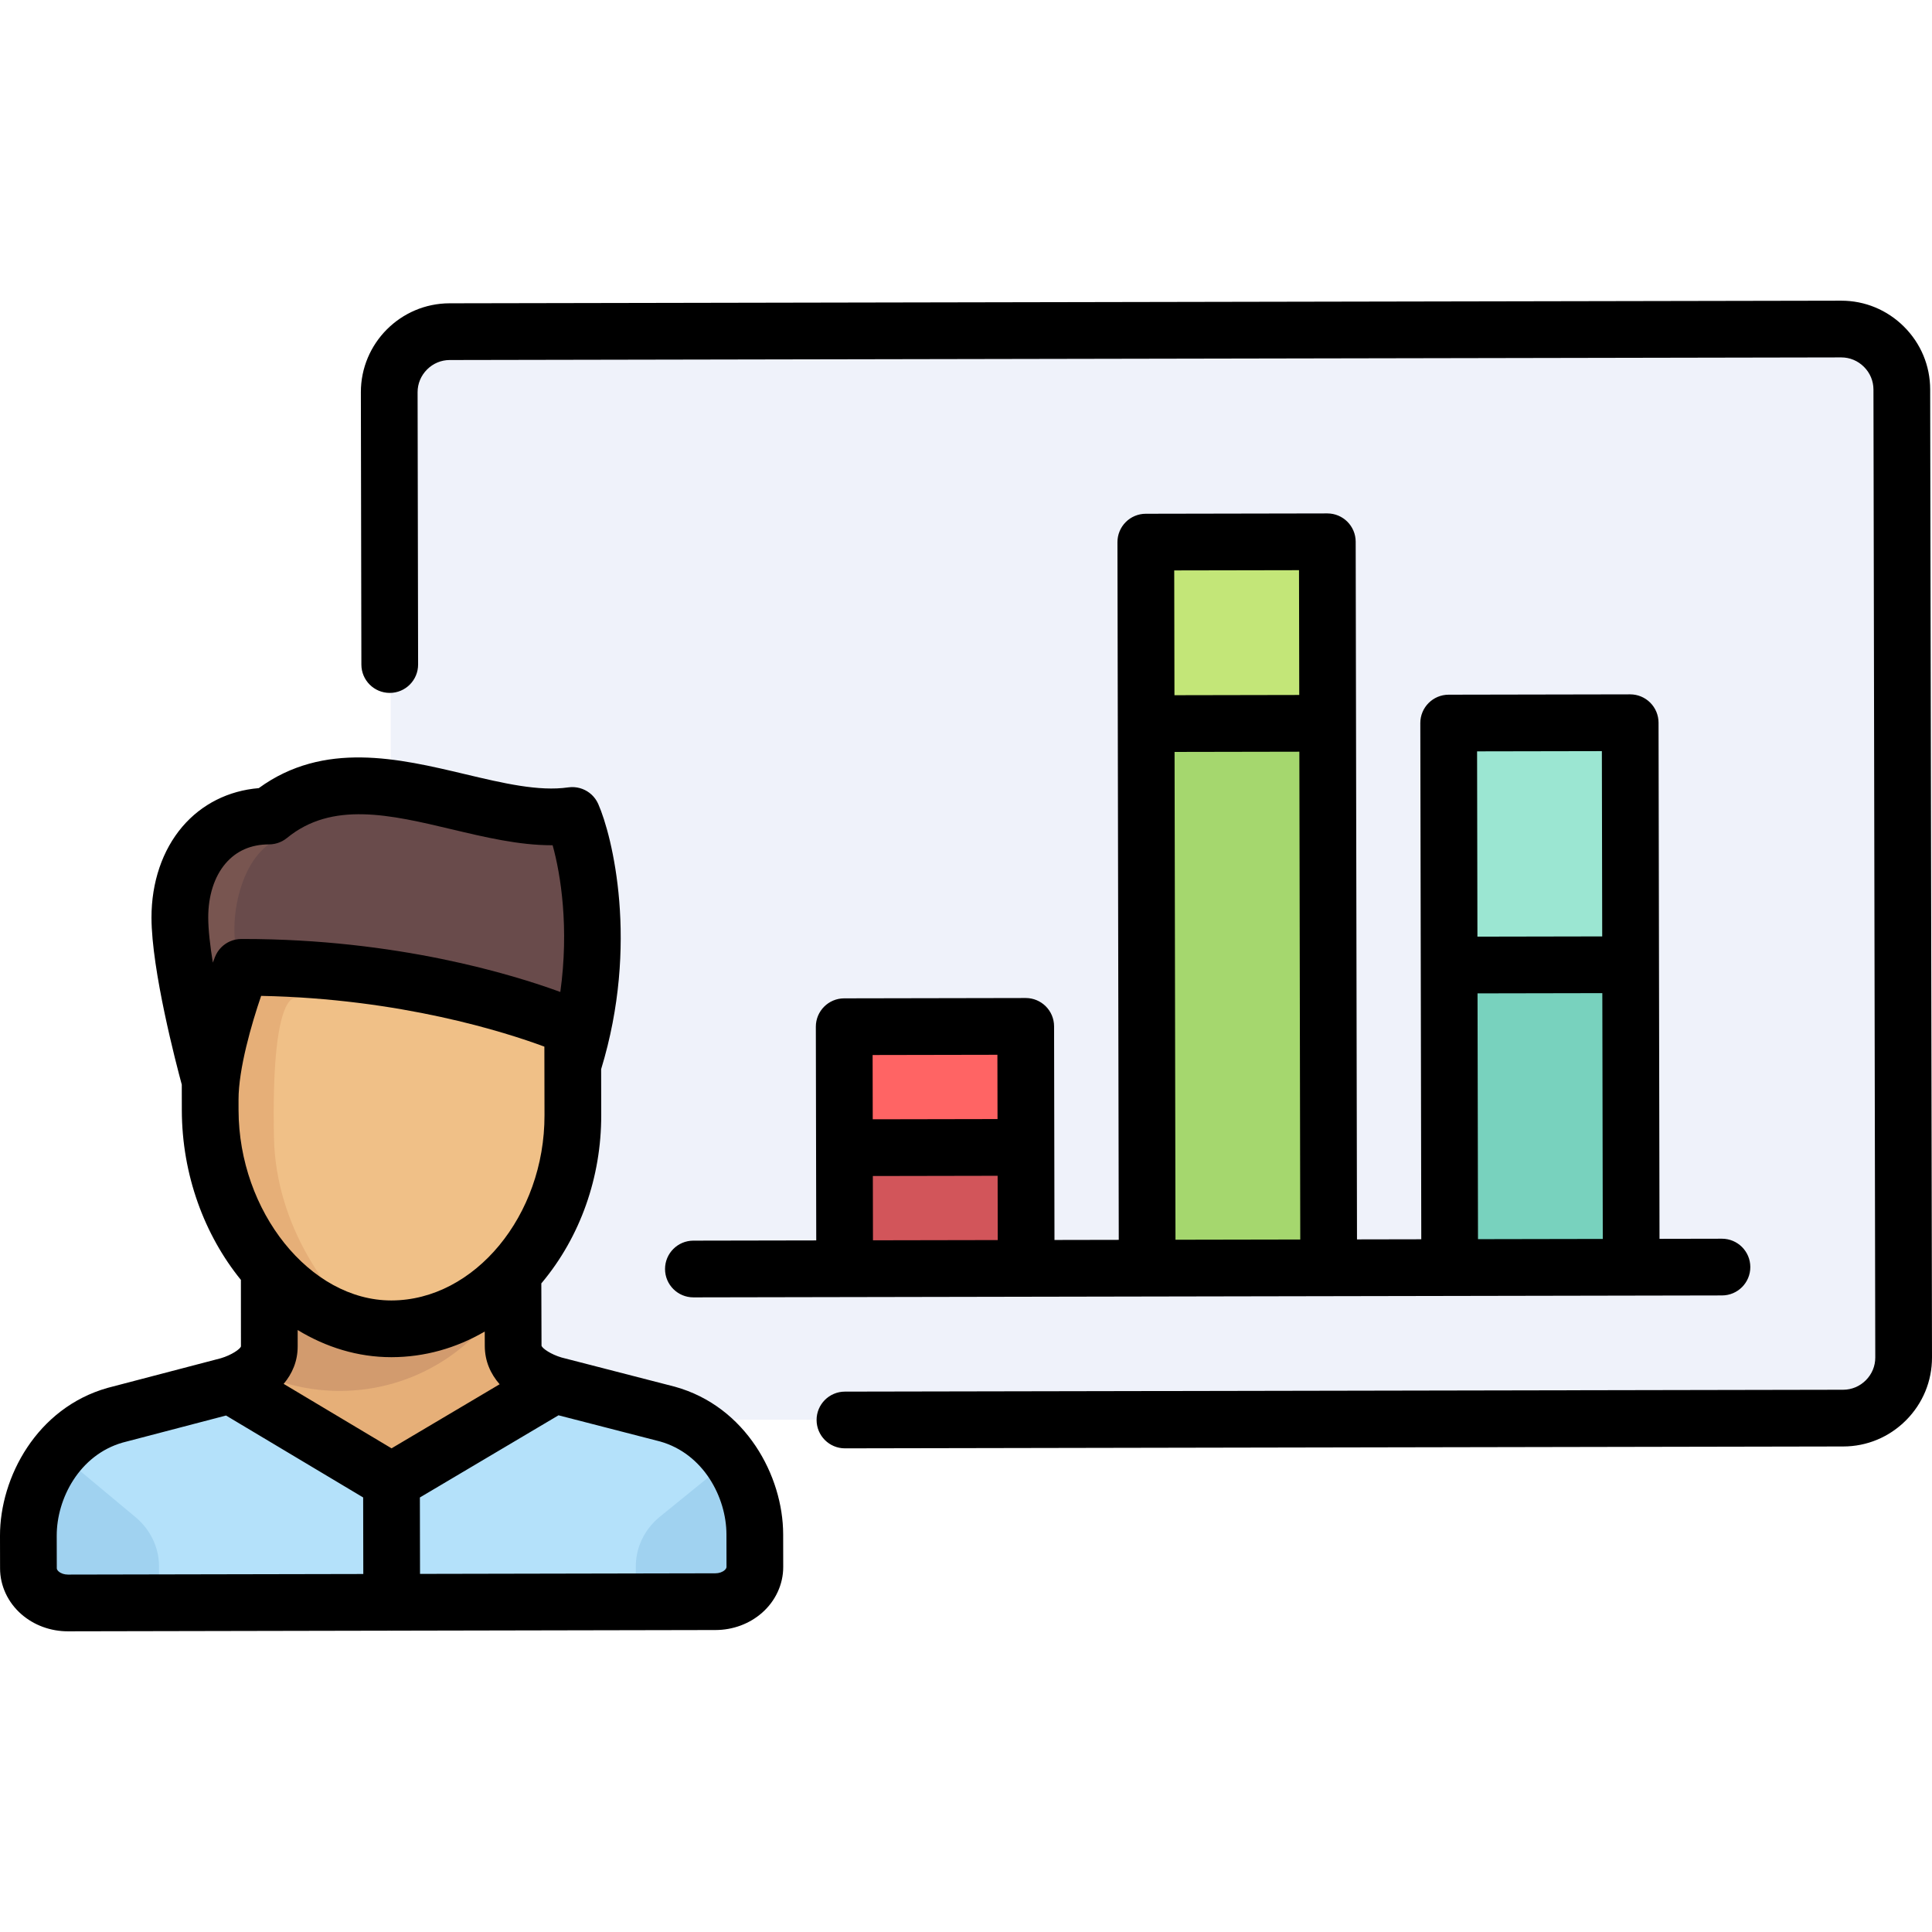
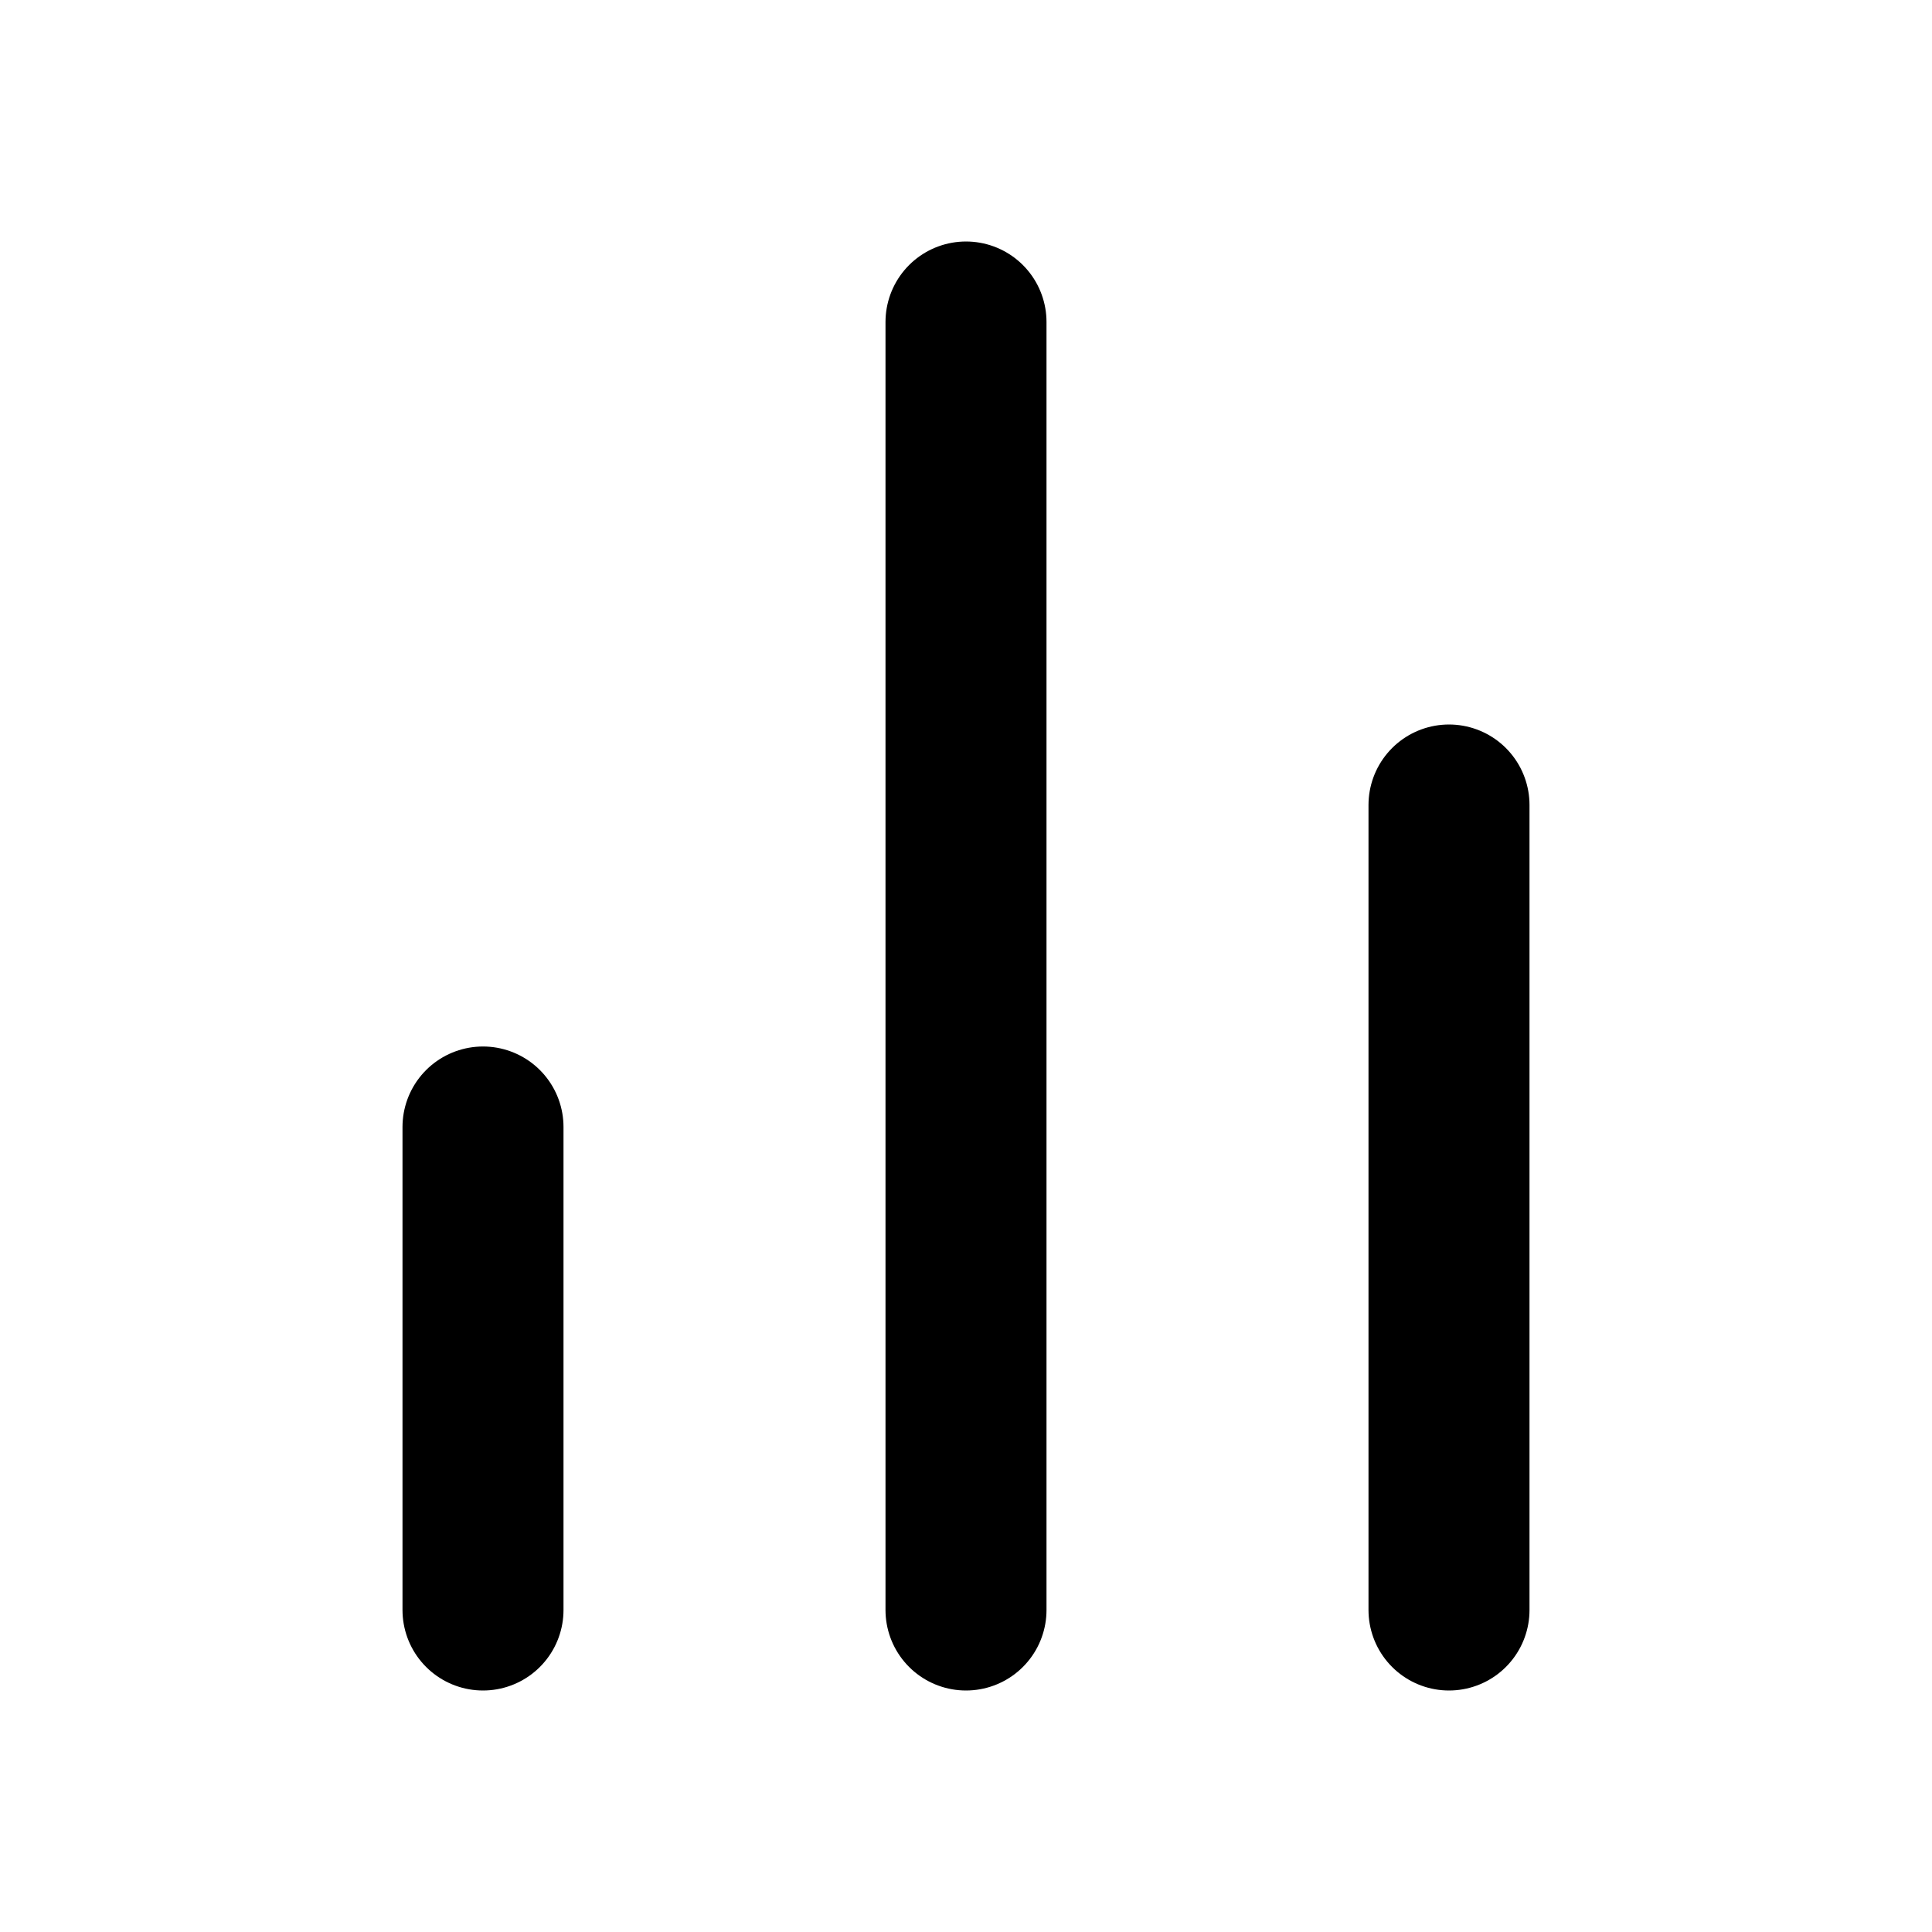
- <svg xmlns="http://www.w3.org/2000/svg" version="1.1" id="Layer_1" viewBox="0 0 512.001 512.001" xml:space="preserve">
-   <path style="fill:#EFF2FA;" d="M119.576,376.246h369.583c8.856,0,16.034-7.178,16.034-16.034V103.668  c0-8.856-7.178-16.034-16.034-16.034H119.576c-8.856,0-16.034,7.178-16.034,16.034v256.545  C103.542,369.068,110.721,376.246,119.576,376.246z" />
-   <polyline style="fill:#FF6464;" points="271.945,336.134 271.825,271.998 223.723,272.088 223.843,336.224 " />
-   <polyline style="fill:#C3E678;" points="352.116,335.984 351.754,143.575 303.652,143.665 304.013,336.074 " />
-   <polyline style="fill:#9BE6D2;" points="432.286,335.832 432.014,191.526 383.912,191.617 384.184,335.923 " />
-   <rect x="255.771" y="239.818" transform="matrix(0.0019 1 -1 0.0019 591.1703 -64.5559)" style="fill:#A5D76E;" width="144.307" height="48.102" />
-   <rect x="223.762" y="272.042" transform="matrix(-1 0.0019 -0.0019 -1 496.1736 575.6812)" style="fill:#FF6464;" width="48.102" height="32.068" />
-   <rect x="231.832" y="296.105" transform="matrix(-0.0019 -1 1 -0.0019 -71.8184 568.6303)" style="fill:#D2555A;" width="32.068" height="48.102" />
-   <rect x="368.07" y="271.728" transform="matrix(0.0019 1 -1 0.0019 703.1558 -112.9348)" style="fill:#78D2BE;" width="80.165" height="48.102" />
-   <g>
-     <path style="fill:#E6AF78;" d="M146.437,367.411c-2.632-0.752-10.857-3.734-10.869-10.343l-0.061-19.389l-64.573,0.14l0.012,19.39   c0.011,5.825-6.366,8.854-9.679,10.013l42.057,25.749L146.437,367.411z" />
-     <path style="fill:#E6AF78;" d="M135.567,357.07l-0.051-16.232c-8.48,16.486-25.648,27.771-45.465,27.771   c-7.96,0-15.495-1.821-22.212-5.068c-2.09,1.872-4.778,3.054-6.573,3.683l42.057,25.749l43.113-25.559   C143.805,366.66,135.58,363.678,135.567,357.07z" />
-   </g>
-   <path style="fill:#D29B6E;" d="M135.517,340.836l-0.01-3.157l-64.573,0.14l0.012,19.39c0.005,2.67-1.337,4.746-3.106,6.33  c6.717,3.246,14.251,5.068,22.212,5.068C109.867,368.607,127.037,357.323,135.517,340.836z" />
-   <path style="fill:#785550;" d="M151.242,216.506c-24.431,3.537-56.501-19.435-80.38,0.15c-14.46,0.027-23.652,11.56-23.623,26.931  c0.027,14.487,8.026,43.24,8.026,43.24l0.015,7.763c-0.027-14.101,8.259-37.834,8.259-37.834  c41.452-0.078,75.582,11.771,87.811,16.62l-0.001-0.752l0.001,0.752c0.886,0.352,1.652,0.664,2.302,0.935  C160.195,246.297,154.17,223.126,151.242,216.506z" />
-   <path style="fill:#F0C087;" d="M55.279,294.591c0.056,30.015,21.216,58.011,48.057,57.961c26.841-0.051,48.112-26.606,48.056-56.621  l-0.042-22.554c-12.229-4.85-46.36-16.699-87.811-16.62C63.538,256.757,55.252,280.49,55.279,294.591z" />
-   <path style="fill:#E6AF78;" d="M72.606,301.544c-0.818-38.977,5.661-37.016,5.661-37.016c11.765-2.715,29.208-2.021,48.267,0.73  c-16.394-4.397-38.407-8.548-62.998-8.502c0,0-8.285,23.733-8.259,37.834c0.052,27.854,18.284,53.956,42.361,57.53  C87.211,343.883,73.098,325.007,72.606,301.544z" />
-   <path style="fill:#B4E1FA;" d="M199.609,407.01c-0.025-13.451-8.531-27.794-23.169-31.865l-29.999-7.731  c-0.001,0-0.003-0.001-0.004-0.001l-43.113,25.559l-42.057-25.749c-0.448,0.156-0.844,0.282-1.156,0.372l-29.97,7.844  C15.518,379.565,7.067,393.94,7.092,407.39l0.016,8.658c0.009,5.065,4.706,9.162,10.49,9.151l171.569-0.342  c5.784-0.011,10.465-4.126,10.456-9.191L199.609,407.01z" />
-   <g>
-     <path style="fill:#A0D2F0;" d="M42.14,424.726v-9.651c0-4.944-2.241-9.655-6.164-12.959l-20.578-17.164   c-5.392,6.28-8.32,14.519-8.305,22.439l0.016,8.658c0.006,3.427,2.163,6.407,5.346,7.975c1.336,0.445,2.623,0.703,3.67,0.703H42.14   V424.726z" />
-     <path style="fill:#A0D2F0;" d="M199.625,415.668l-0.016-8.658c-0.013-6.911-2.27-14.054-6.442-19.921l-18.505,15.029   c-3.923,3.304-6.164,8.015-6.164,12.958v9.651h22.355C195.833,424.011,199.634,420.231,199.625,415.668z" />
-   </g>
-   <path style="fill:#694B4B;" d="M151.242,216.506c-10.608,1.535-22.656-1.926-34.848-4.732c-15.888-3.657-32.021-6.2-45.533,4.882  c-0.115,0-0.226,0.007-0.341,0.009c-1.674,1.728,1.492,6.633,1.492,6.633s-6.346,3.006-9.019,15.032  c-1.462,6.58-1.069,13.634,0.988,18.428c18.817,0.003,36.104,2.455,50.504,5.582c17.168,3.727,30.236,8.408,36.862,11.036  c0.886,0.352,1.652,0.664,2.302,0.935C160.195,246.297,154.17,223.126,151.242,216.506z" />
-   <path d="M178.878,367.502c-0.046-0.013-0.092-0.025-0.138-0.037l-29.894-7.704c-2.875-0.839-5.114-2.411-5.338-3.117l-0.052-16.536  c0.063-0.075,0.13-0.145,0.192-0.22c10.145-12.172,15.714-27.93,15.683-44.373l-0.023-12.175  c10.145-33.193,2.925-61.923-0.769-70.276c-0.012-0.026-0.026-0.05-0.038-0.076c-0.068-0.149-0.143-0.293-0.22-0.437  c-0.042-0.079-0.083-0.159-0.127-0.236c-0.076-0.13-0.159-0.256-0.243-0.381c-0.056-0.084-0.111-0.171-0.17-0.254  c-0.076-0.104-0.158-0.203-0.241-0.305c-0.075-0.093-0.148-0.187-0.227-0.276c-0.075-0.084-0.155-0.162-0.233-0.243  c-0.092-0.094-0.183-0.19-0.28-0.28c-0.081-0.074-0.166-0.142-0.251-0.213c-0.099-0.084-0.197-0.169-0.301-0.249  c-0.099-0.075-0.203-0.143-0.307-0.213c-0.093-0.063-0.184-0.13-0.281-0.189c-0.127-0.079-0.26-0.148-0.391-0.219  c-0.077-0.042-0.151-0.086-0.229-0.125c-0.153-0.076-0.312-0.142-0.47-0.208c-0.061-0.025-0.121-0.054-0.183-0.078  c-0.166-0.063-0.336-0.117-0.507-0.168c-0.06-0.018-0.119-0.04-0.18-0.056c-0.159-0.044-0.322-0.078-0.485-0.111  c-0.078-0.016-0.155-0.035-0.234-0.049c-0.137-0.024-0.278-0.038-0.417-0.054c-0.11-0.013-0.219-0.028-0.331-0.036  c-0.11-0.008-0.222-0.008-0.334-0.011c-0.143-0.004-0.286-0.008-0.43-0.003c-0.089,0.003-0.179,0.011-0.27,0.018  c-0.164,0.011-0.328,0.024-0.492,0.046c-0.027,0.003-0.053,0.003-0.079,0.007c-7.82,1.13-17.293-1.117-27.322-3.498  c-17.586-4.176-37.428-8.878-54.69,3.696c-8.022,0.666-15.14,4.232-20.254,10.225c-5.29,6.201-8.194,14.763-8.176,24.112  c0.026,13.923,6.573,38.87,8.028,44.242l0.012,6.761c0.032,17.239,6.049,33.155,15.655,44.985l0.013,17.647  c-0.224,0.683-2.456,2.263-5.327,3.114l-29.865,7.817c-0.046,0.012-0.092,0.025-0.138,0.038C9.76,373.099-0.029,391.532,0,407.004  l0.017,8.658c0.008,4.581,2.069,9.001,5.655,12.13c3.345,2.918,7.722,4.525,12.329,4.525c0.012,0,0.025,0,0.037,0l85.593-0.17  c0.059,0.001,0.117,0.009,0.176,0.009c0.005,0,0.01,0,0.015,0c0.062,0,0.122-0.008,0.184-0.01l85.6-0.17  c4.619-0.009,9.005-1.631,12.348-4.571c3.574-3.141,5.618-7.569,5.609-12.15l-0.016-8.659  C207.52,391.123,197.662,372.727,178.878,367.502z M103.763,383.823l-28.588-17.08c2.259-2.688,3.718-5.992,3.711-9.94l-0.003-4.333  c7.517,4.579,15.957,7.196,24.807,7.196c0.027,0,0.057,0,0.084,0c8.713-0.016,17.105-2.373,24.688-6.795l0.012,3.811  c0.008,4.063,1.557,7.441,3.935,10.161L103.763,383.823z M59.759,228.845c2.864-3.357,6.747-5.065,11.542-5.074  c0.057,0,0.112-0.008,0.169-0.009c0.188-0.005,0.376-0.011,0.564-0.03c0.097-0.01,0.191-0.027,0.288-0.041  c0.147-0.021,0.296-0.039,0.443-0.068c0.111-0.022,0.218-0.052,0.327-0.079c0.129-0.032,0.259-0.061,0.386-0.1  c0.115-0.035,0.226-0.078,0.339-0.118c0.118-0.042,0.237-0.082,0.353-0.13c0.118-0.049,0.232-0.107,0.348-0.162  c0.105-0.05,0.211-0.097,0.316-0.152c0.129-0.069,0.253-0.147,0.377-0.223c0.085-0.052,0.171-0.1,0.255-0.155  c0.157-0.105,0.307-0.219,0.455-0.336c0.044-0.035,0.091-0.063,0.135-0.099c11.97-9.818,27.402-6.154,43.742-2.275  c8.732,2.073,17.699,4.203,26.374,4.203c0.093,0,0.185-0.004,0.279-0.004c2.177,7.801,4.395,21.981,2.039,38.89  c-12.619-4.626-43.302-14.042-84.043-14.042c-0.165,0-0.331,0-0.496,0c-0.018,0-0.035,0.003-0.052,0.003  c-0.177,0.002-0.354,0.014-0.529,0.028c-0.078,0.006-0.157,0.008-0.235,0.017c-0.146,0.016-0.291,0.042-0.436,0.067  c-0.104,0.018-0.21,0.032-0.314,0.054c-0.102,0.022-0.201,0.052-0.302,0.078c-0.14,0.036-0.282,0.07-0.419,0.114  c-0.059,0.019-0.117,0.044-0.176,0.065c-0.171,0.06-0.342,0.12-0.506,0.191c-0.044,0.019-0.085,0.042-0.128,0.062  c-0.175,0.08-0.349,0.161-0.516,0.254c-0.074,0.041-0.144,0.089-0.217,0.132c-0.13,0.078-0.263,0.153-0.388,0.24  c-0.135,0.092-0.265,0.194-0.394,0.296c-0.057,0.045-0.117,0.085-0.173,0.131c-0.156,0.129-0.305,0.269-0.451,0.411  c-0.025,0.025-0.053,0.047-0.078,0.073c-0.132,0.133-0.256,0.275-0.379,0.418c-0.036,0.042-0.075,0.081-0.11,0.124  c-0.095,0.116-0.182,0.241-0.271,0.364c-0.057,0.079-0.117,0.155-0.171,0.236c-0.062,0.093-0.116,0.191-0.174,0.289  c-0.073,0.12-0.146,0.241-0.212,0.365c-0.038,0.073-0.072,0.15-0.108,0.225c-0.075,0.154-0.148,0.309-0.212,0.468  c-0.007,0.017-0.016,0.033-0.023,0.051c-0.05,0.126-0.259,0.66-0.574,1.507c-0.73-4.517-1.211-8.712-1.217-11.93  C55.168,237.408,56.795,232.32,59.759,228.845z M63.214,291.439c0-0.001,0-0.001,0-0.002c-0.015-8.16,3.459-20.131,5.989-27.519  c36.966,0.723,64.788,9.64,75.062,13.452l0.009,4.795c0,0.029,0,0.058,0,0.087l0.025,13.292c0.05,26.568-18.521,49.049-40.554,49.09  c-0.02,0-0.036,0-0.055,0c-21.514,0-40.421-23.563-40.472-50.458L63.214,291.439z M18.009,417.282c-0.002,0-0.005,0-0.008,0  c-0.958,0-1.85-0.299-2.447-0.82c-0.151-0.132-0.504-0.478-0.504-0.83l-0.018-8.658c-0.018-9.789,5.991-21.399,17.511-24.686  l27.357-7.16l36.339,21.711l0.038,20.288L18.009,417.282z M192.032,416.112c-0.597,0.525-1.491,0.828-2.454,0.83l-78.268,0.156  l-0.038-20.251l36.74-21.777l26.902,6.933c11.532,3.244,17.584,14.831,17.602,24.62l0.016,8.659  C192.533,415.633,192.182,415.98,192.032,416.112z" />
-   <path d="M511.517,103.19c-0.012-6.272-2.477-12.177-6.943-16.625c-4.454-4.437-10.35-6.88-16.606-6.88c-0.015,0-0.03,0-0.045,0  L119.14,80.378c-12.986,0.024-23.53,10.609-23.506,23.594l0.135,72.155c0.008,4.146,3.371,7.502,7.516,7.502c0.005,0,0.01,0,0.015,0  c4.151-0.008,7.51-3.379,7.502-7.53l-0.135-72.155c-0.004-2.258,0.883-4.393,2.497-6.014c1.614-1.62,3.747-2.515,6.005-2.52  l368.783-0.693c0.005,0,0.011,0,0.016,0c2.252,0,4.381,0.887,5.998,2.497c1.62,1.614,2.515,3.747,2.52,6.005l0.482,256.545  c0.004,2.258-0.883,4.393-2.497,6.014c-1.614,1.62-3.747,2.515-6.005,2.52l-264.56,0.497c-4.151,0.008-7.51,3.379-7.502,7.53  c0.008,4.146,3.371,7.502,7.516,7.502c0.005,0,0.01,0,0.015,0l264.56-0.497c6.272-0.012,12.177-2.477,16.625-6.943  c4.448-4.465,6.892-10.379,6.881-16.651L511.517,103.19z" />
-   <path d="M176.242,336.315c0.008,4.146,3.371,7.502,7.516,7.502c0.005,0,0.01,0,0.015,0l272.579-0.512  c4.151-0.008,7.51-3.379,7.502-7.53c-0.008-4.146-3.371-7.502-7.516-7.502c-0.005,0-0.01,0-0.015,0l-16.535,0.031l-0.136-72.651  c0-0.001,0-0.002,0-0.003c0-0.001,0-0.002,0-0.003l-0.12-64.133c-0.004-1.993-0.799-3.903-2.212-5.31  c-1.409-1.404-3.316-2.192-5.304-2.192c-0.004,0-0.009,0-0.014,0l-48.102,0.09c-4.151,0.008-7.51,3.379-7.502,7.53l0.12,64.134  c0,0.001,0,0.001,0,0.002c0,0,0,0.001,0,0.002l0.136,72.652l-17.036,0.032l-0.257-136.788c0-0.001,0-0.002,0-0.002v-0.002  l-0.09-48.099c-0.008-4.146-3.371-7.502-7.516-7.502c-0.005,0-0.01,0-0.015,0l-48.102,0.09c-1.993,0.004-3.903,0.8-5.31,2.212  c-1.407,1.412-2.195,3.325-2.192,5.318l0.348,184.893l-17.036,0.032l-0.046-24.552l0,0l0,0l-0.06-32.068  c-0.008-4.146-3.371-7.502-7.516-7.502c-0.005,0-0.01,0-0.015,0l-48.102,0.09c-4.151,0.008-7.51,3.379-7.502,7.53l0.106,56.62  l-32.569,0.061C179.593,328.792,176.234,332.163,176.242,336.315z M424.512,199.056l0.092,49.104l-33.07,0.062l-0.092-49.104  L424.512,199.056z M391.563,263.254l33.07-0.062l0.122,65.138l-33.07,0.062L391.563,263.254z M344.252,151.105l0.062,33.07  l-33.07,0.062l-0.062-33.07L344.252,151.105z M311.272,199.27l33.07-0.062l0.243,129.274l-33.07,0.062L311.272,199.27z   M264.323,279.528l0.032,17.036l-33.07,0.062l-0.032-17.036L264.323,279.528z M231.313,311.658l33.07-0.062l0.032,17.036  l-33.07,0.062L231.313,311.658z" />
+ <svg xmlns="http://www.w3.org/2000/svg" width="24" height="24" viewBox="0 0 24 24" fill="none">
+   <line x1="18" y1="20" x2="18" y2="10" stroke="currentColor" stroke-width="2" stroke-linecap="round" stroke-linejoin="round" />
+   <line x1="12" y1="20" x2="12" y2="4" stroke="currentColor" stroke-width="2" stroke-linecap="round" stroke-linejoin="round" />
+   <line x1="6" y1="20" x2="6" y2="14" stroke="currentColor" stroke-width="2" stroke-linecap="round" stroke-linejoin="round" />
</svg>
